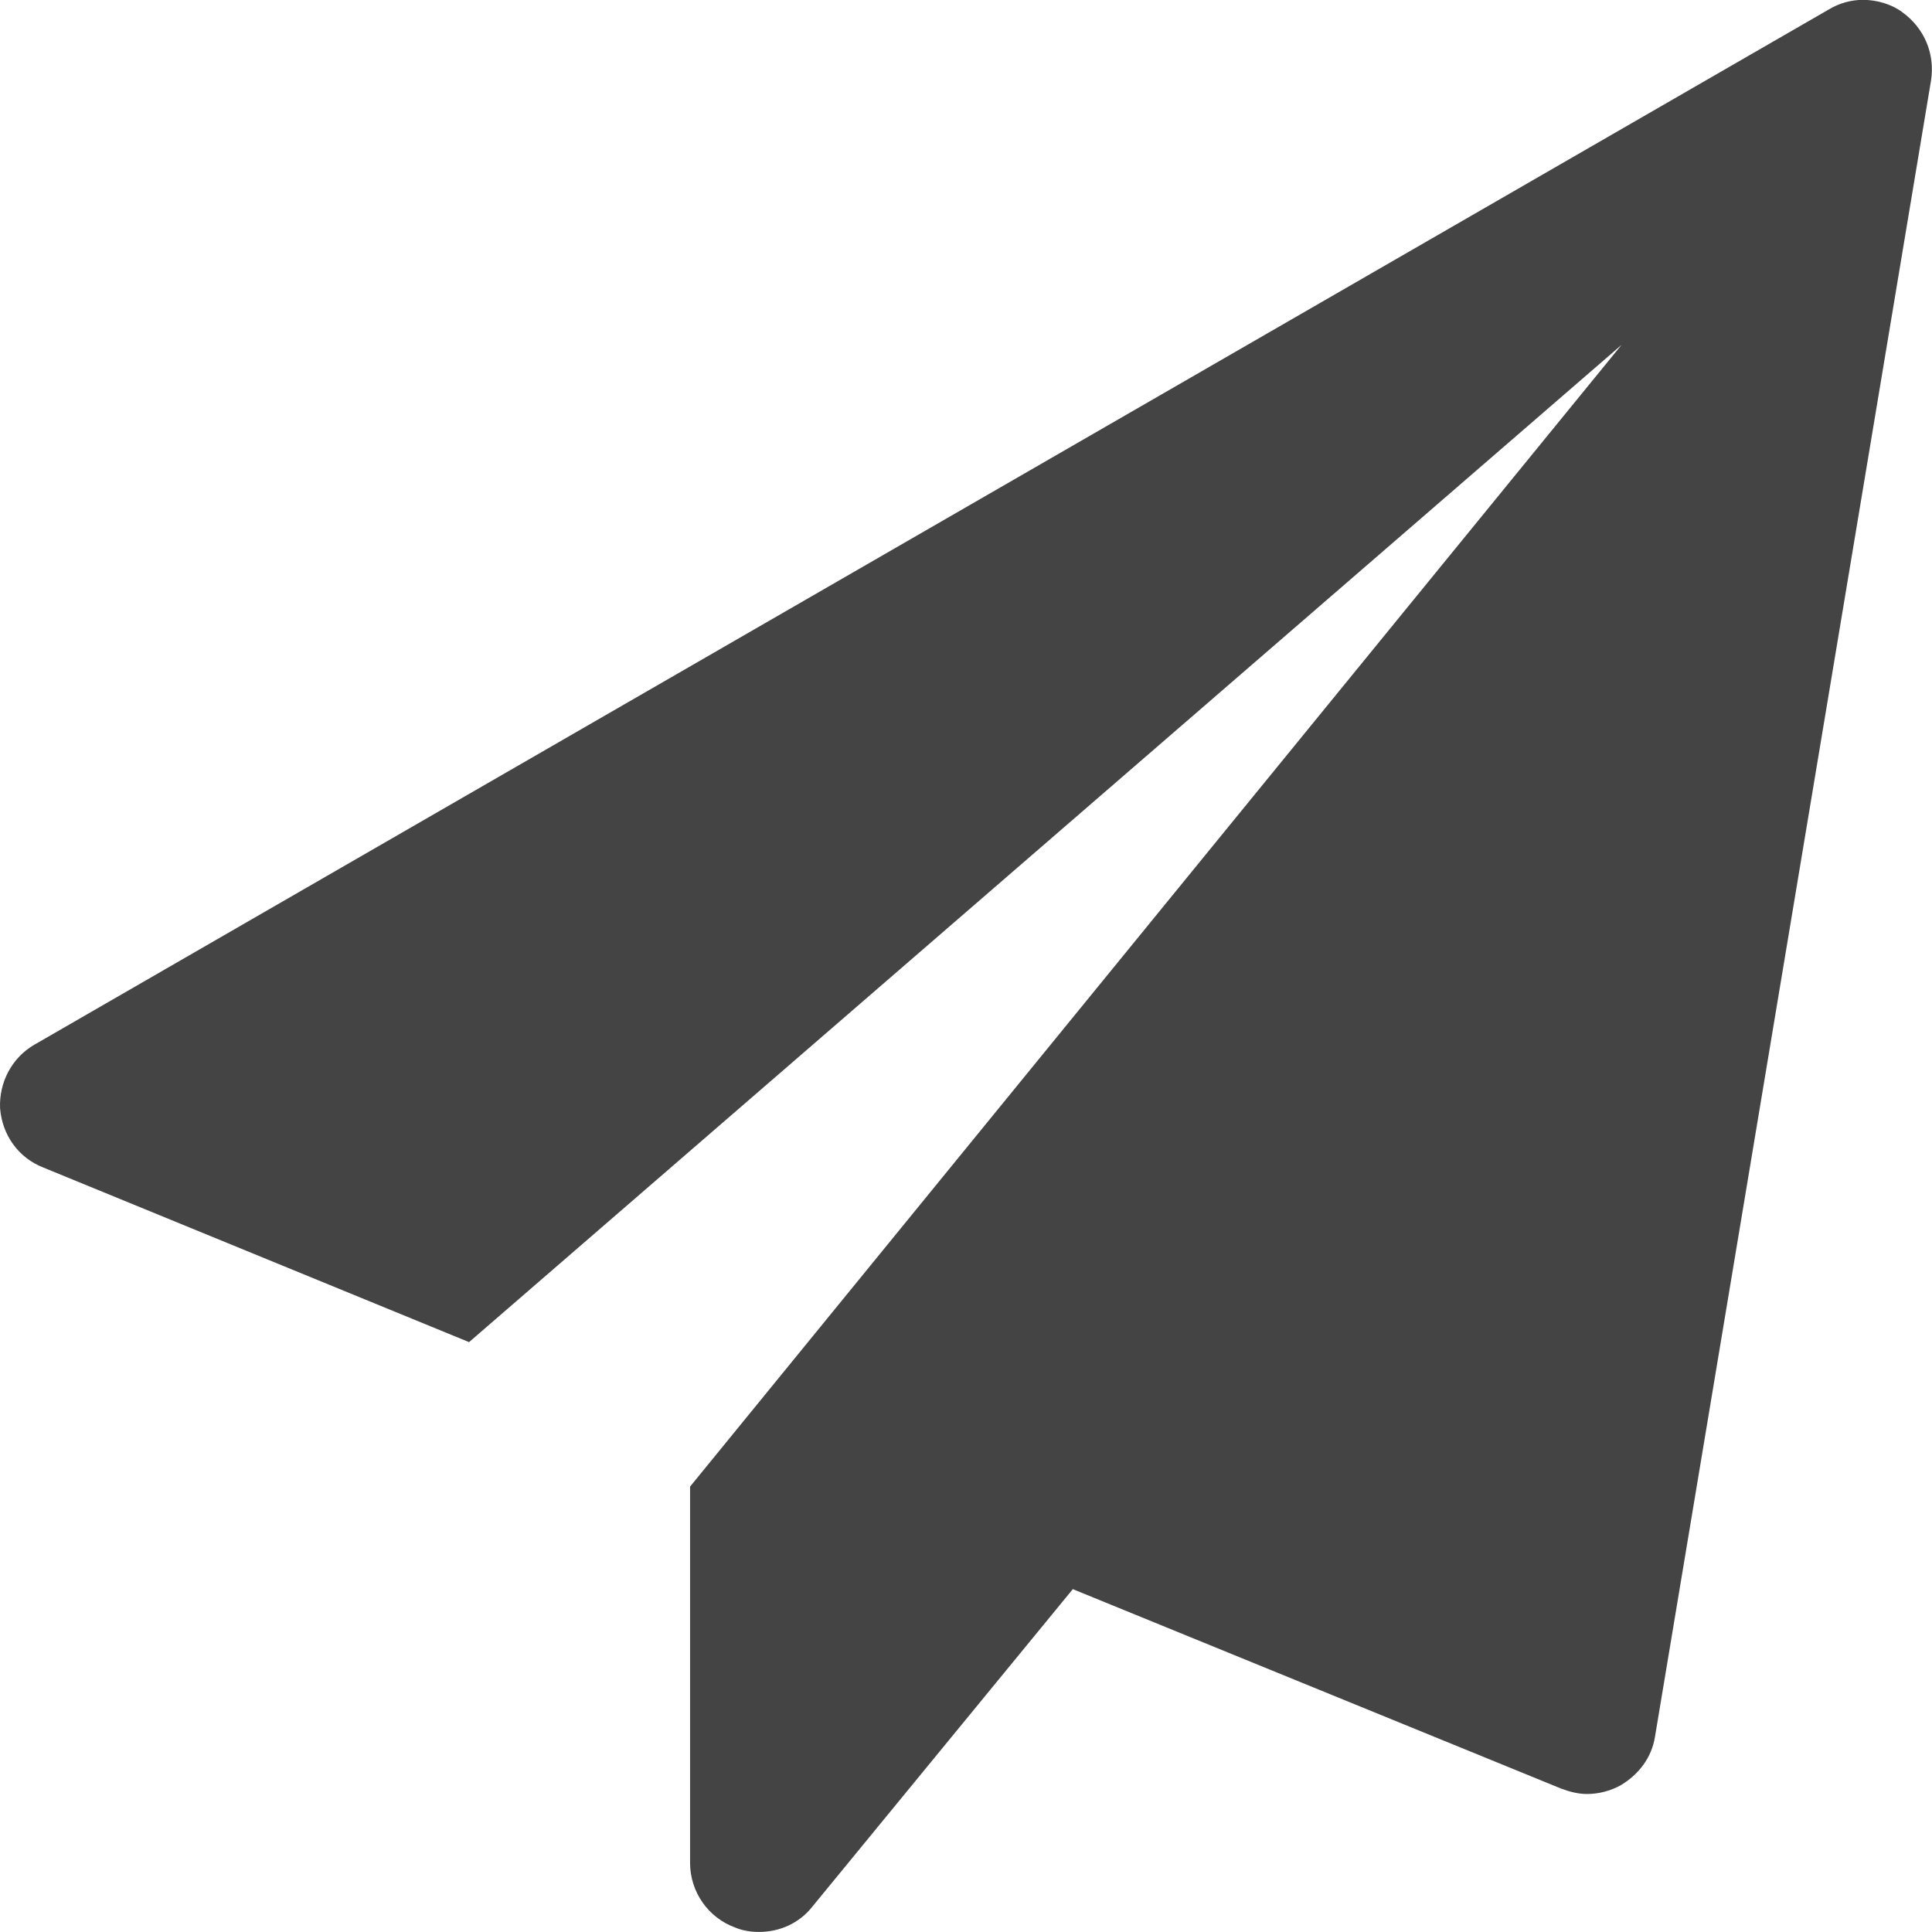
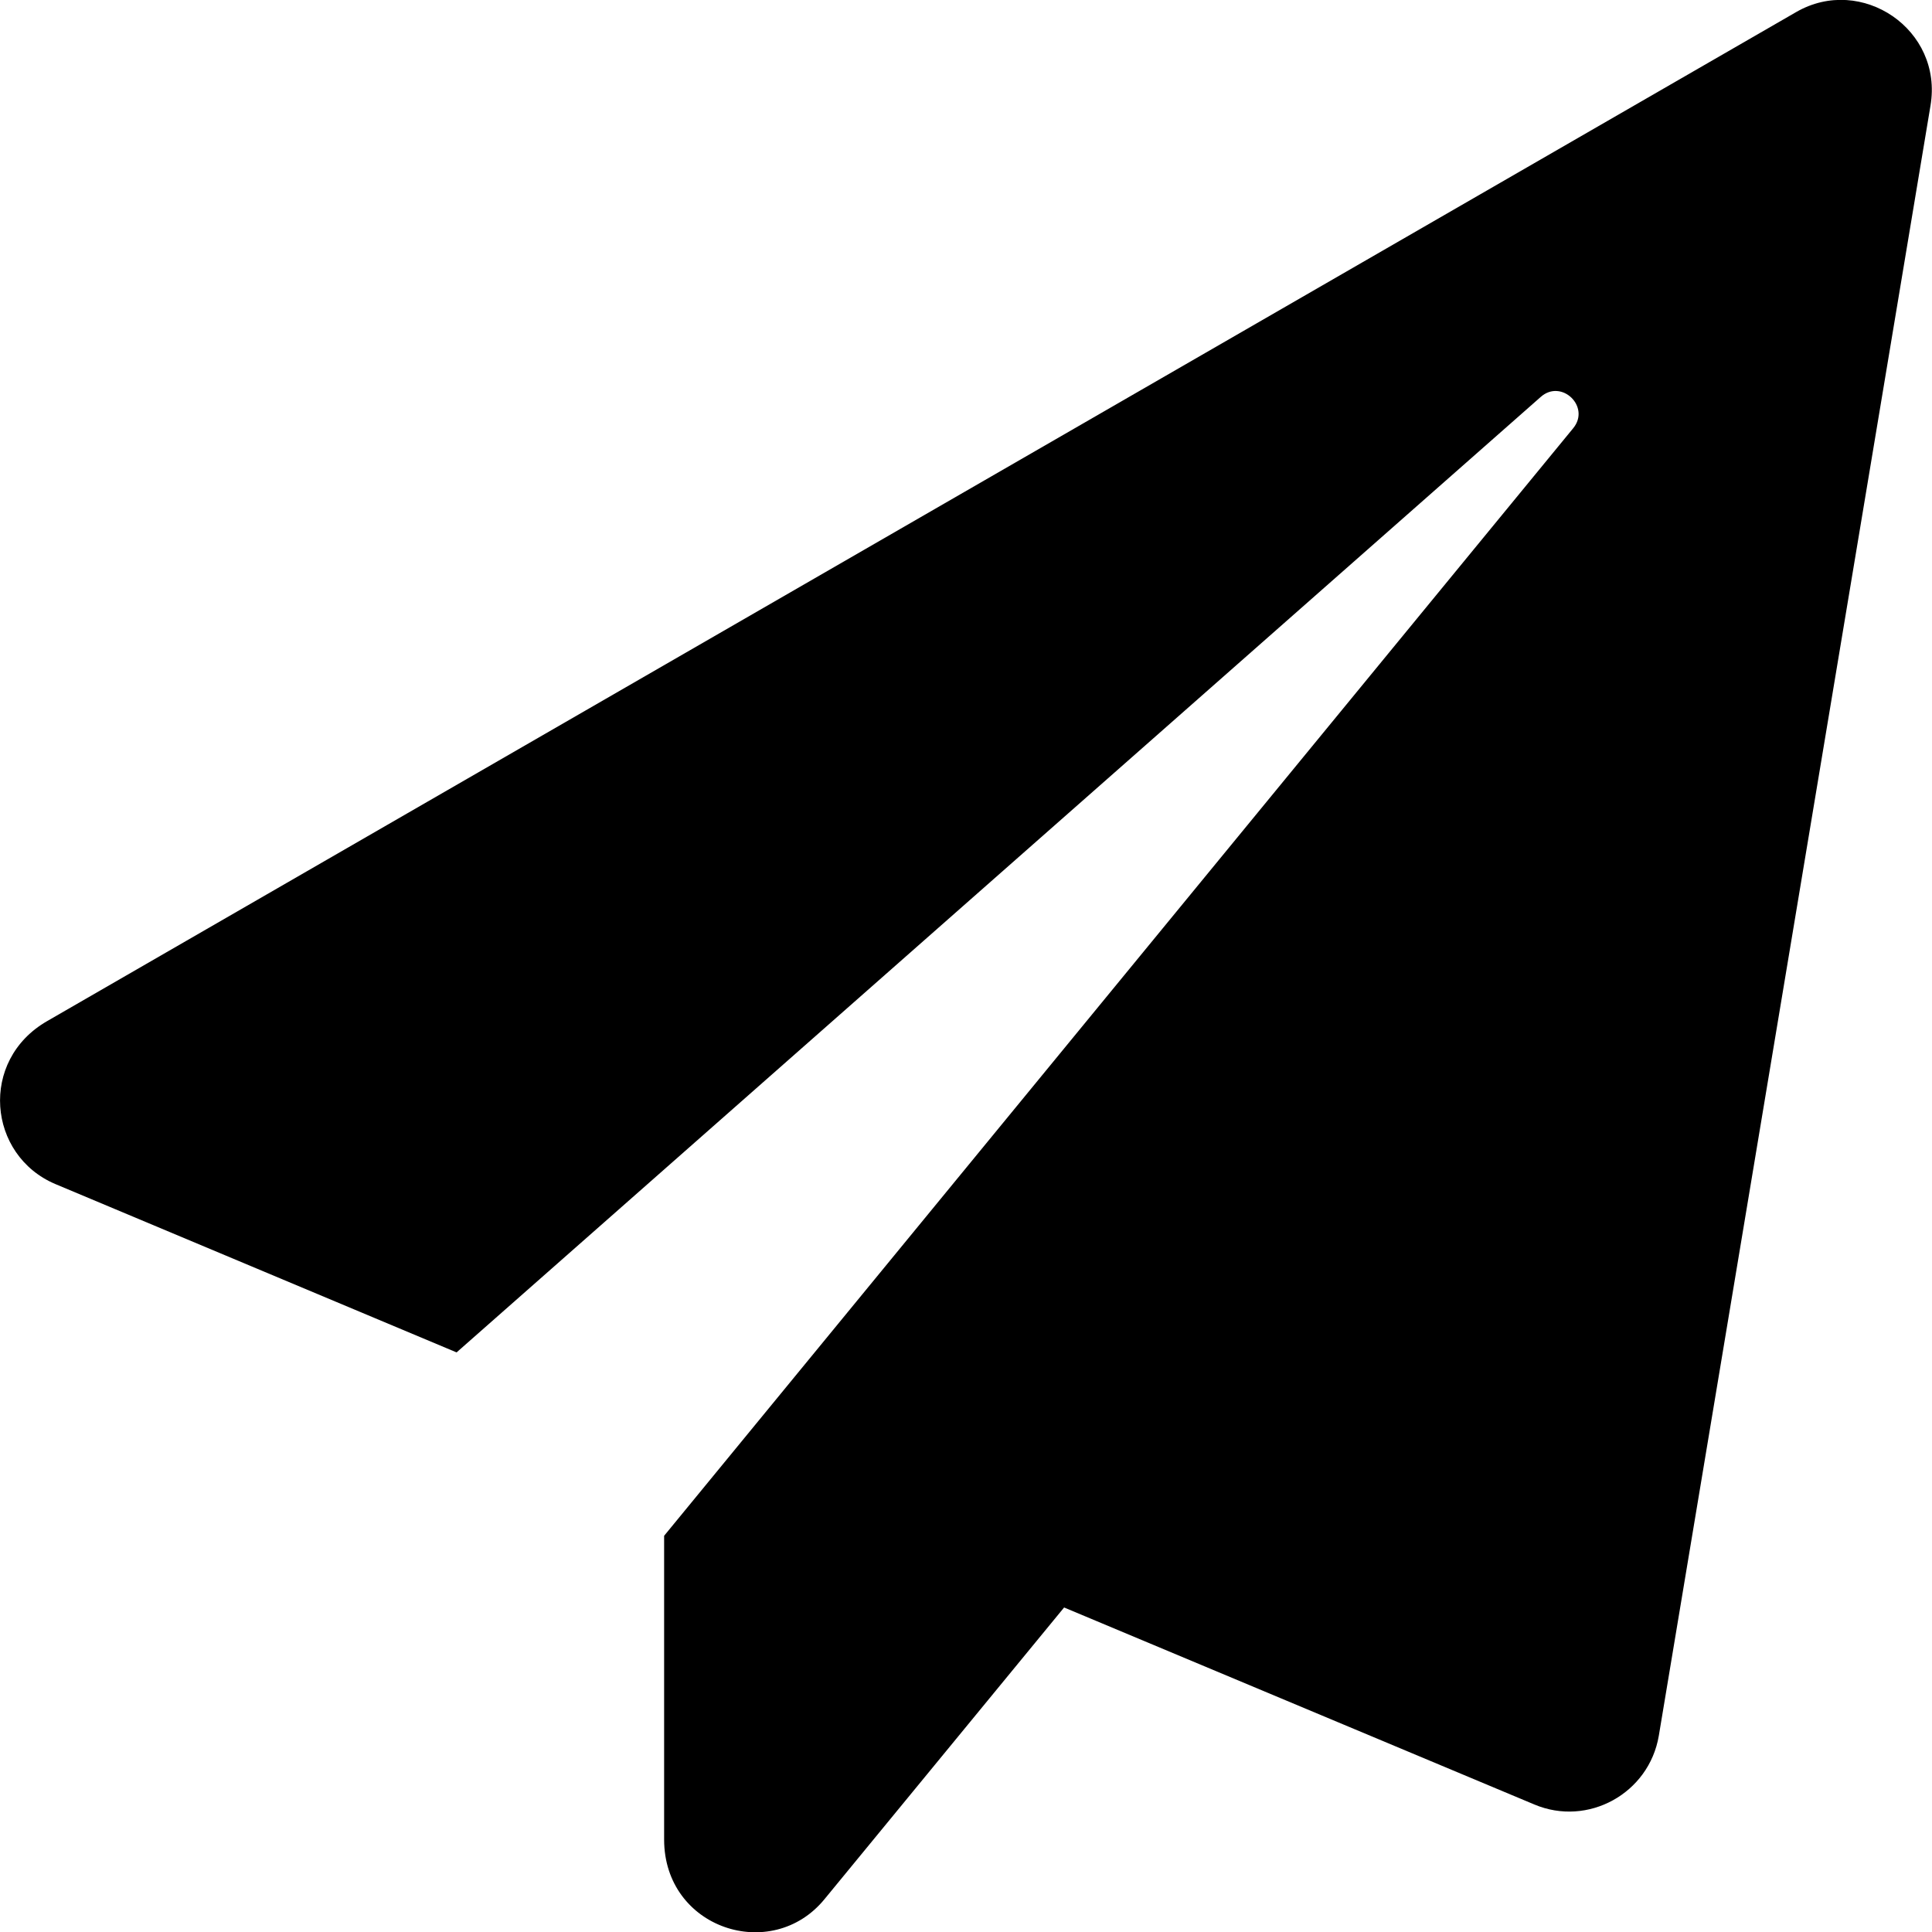
- <svg xmlns="http://www.w3.org/2000/svg" version="1.1" width="28" height="28" viewBox="0 0 28 28">
-   <path fill="#444" d="M27.563 0.172c0.328 0.234 0.484 0.609 0.422 1l-4 24c-0.047 0.297-0.234 0.547-0.5 0.703-0.141 0.078-0.313 0.125-0.484 0.125-0.125 0-0.25-0.031-0.375-0.078l-7.078-2.891-3.781 4.609c-0.187 0.234-0.469 0.359-0.766 0.359-0.109 0-0.234-0.016-0.344-0.063-0.391-0.141-0.656-0.516-0.656-0.938v-5.453l13.5-16.547-16.703 14.453-6.172-2.531c-0.359-0.141-0.594-0.469-0.625-0.859-0.016-0.375 0.172-0.734 0.5-0.922l26-15c0.156-0.094 0.328-0.141 0.5-0.141 0.203 0 0.406 0.063 0.562 0.172z" />
+ <svg xmlns="http://www.w3.org/2000/svg" viewBox="0 0 512 512">
+   <path d="M476 3.2L12.5 270.6c-18.1 10.4-15.8 35.6 2.2 43.2L121 358.4l287.3-253.2c5.5-4.9 13.3 2.6 8.6 8.3L176 407v80.5c0 23.6 28.5 32.9 42.5 15.8L282 426l124.6 52.2c14.2 6 30.4-2.9 33-18.2l72-432C515 7.8 493.3-6.8 476 3.2z" />
</svg>
